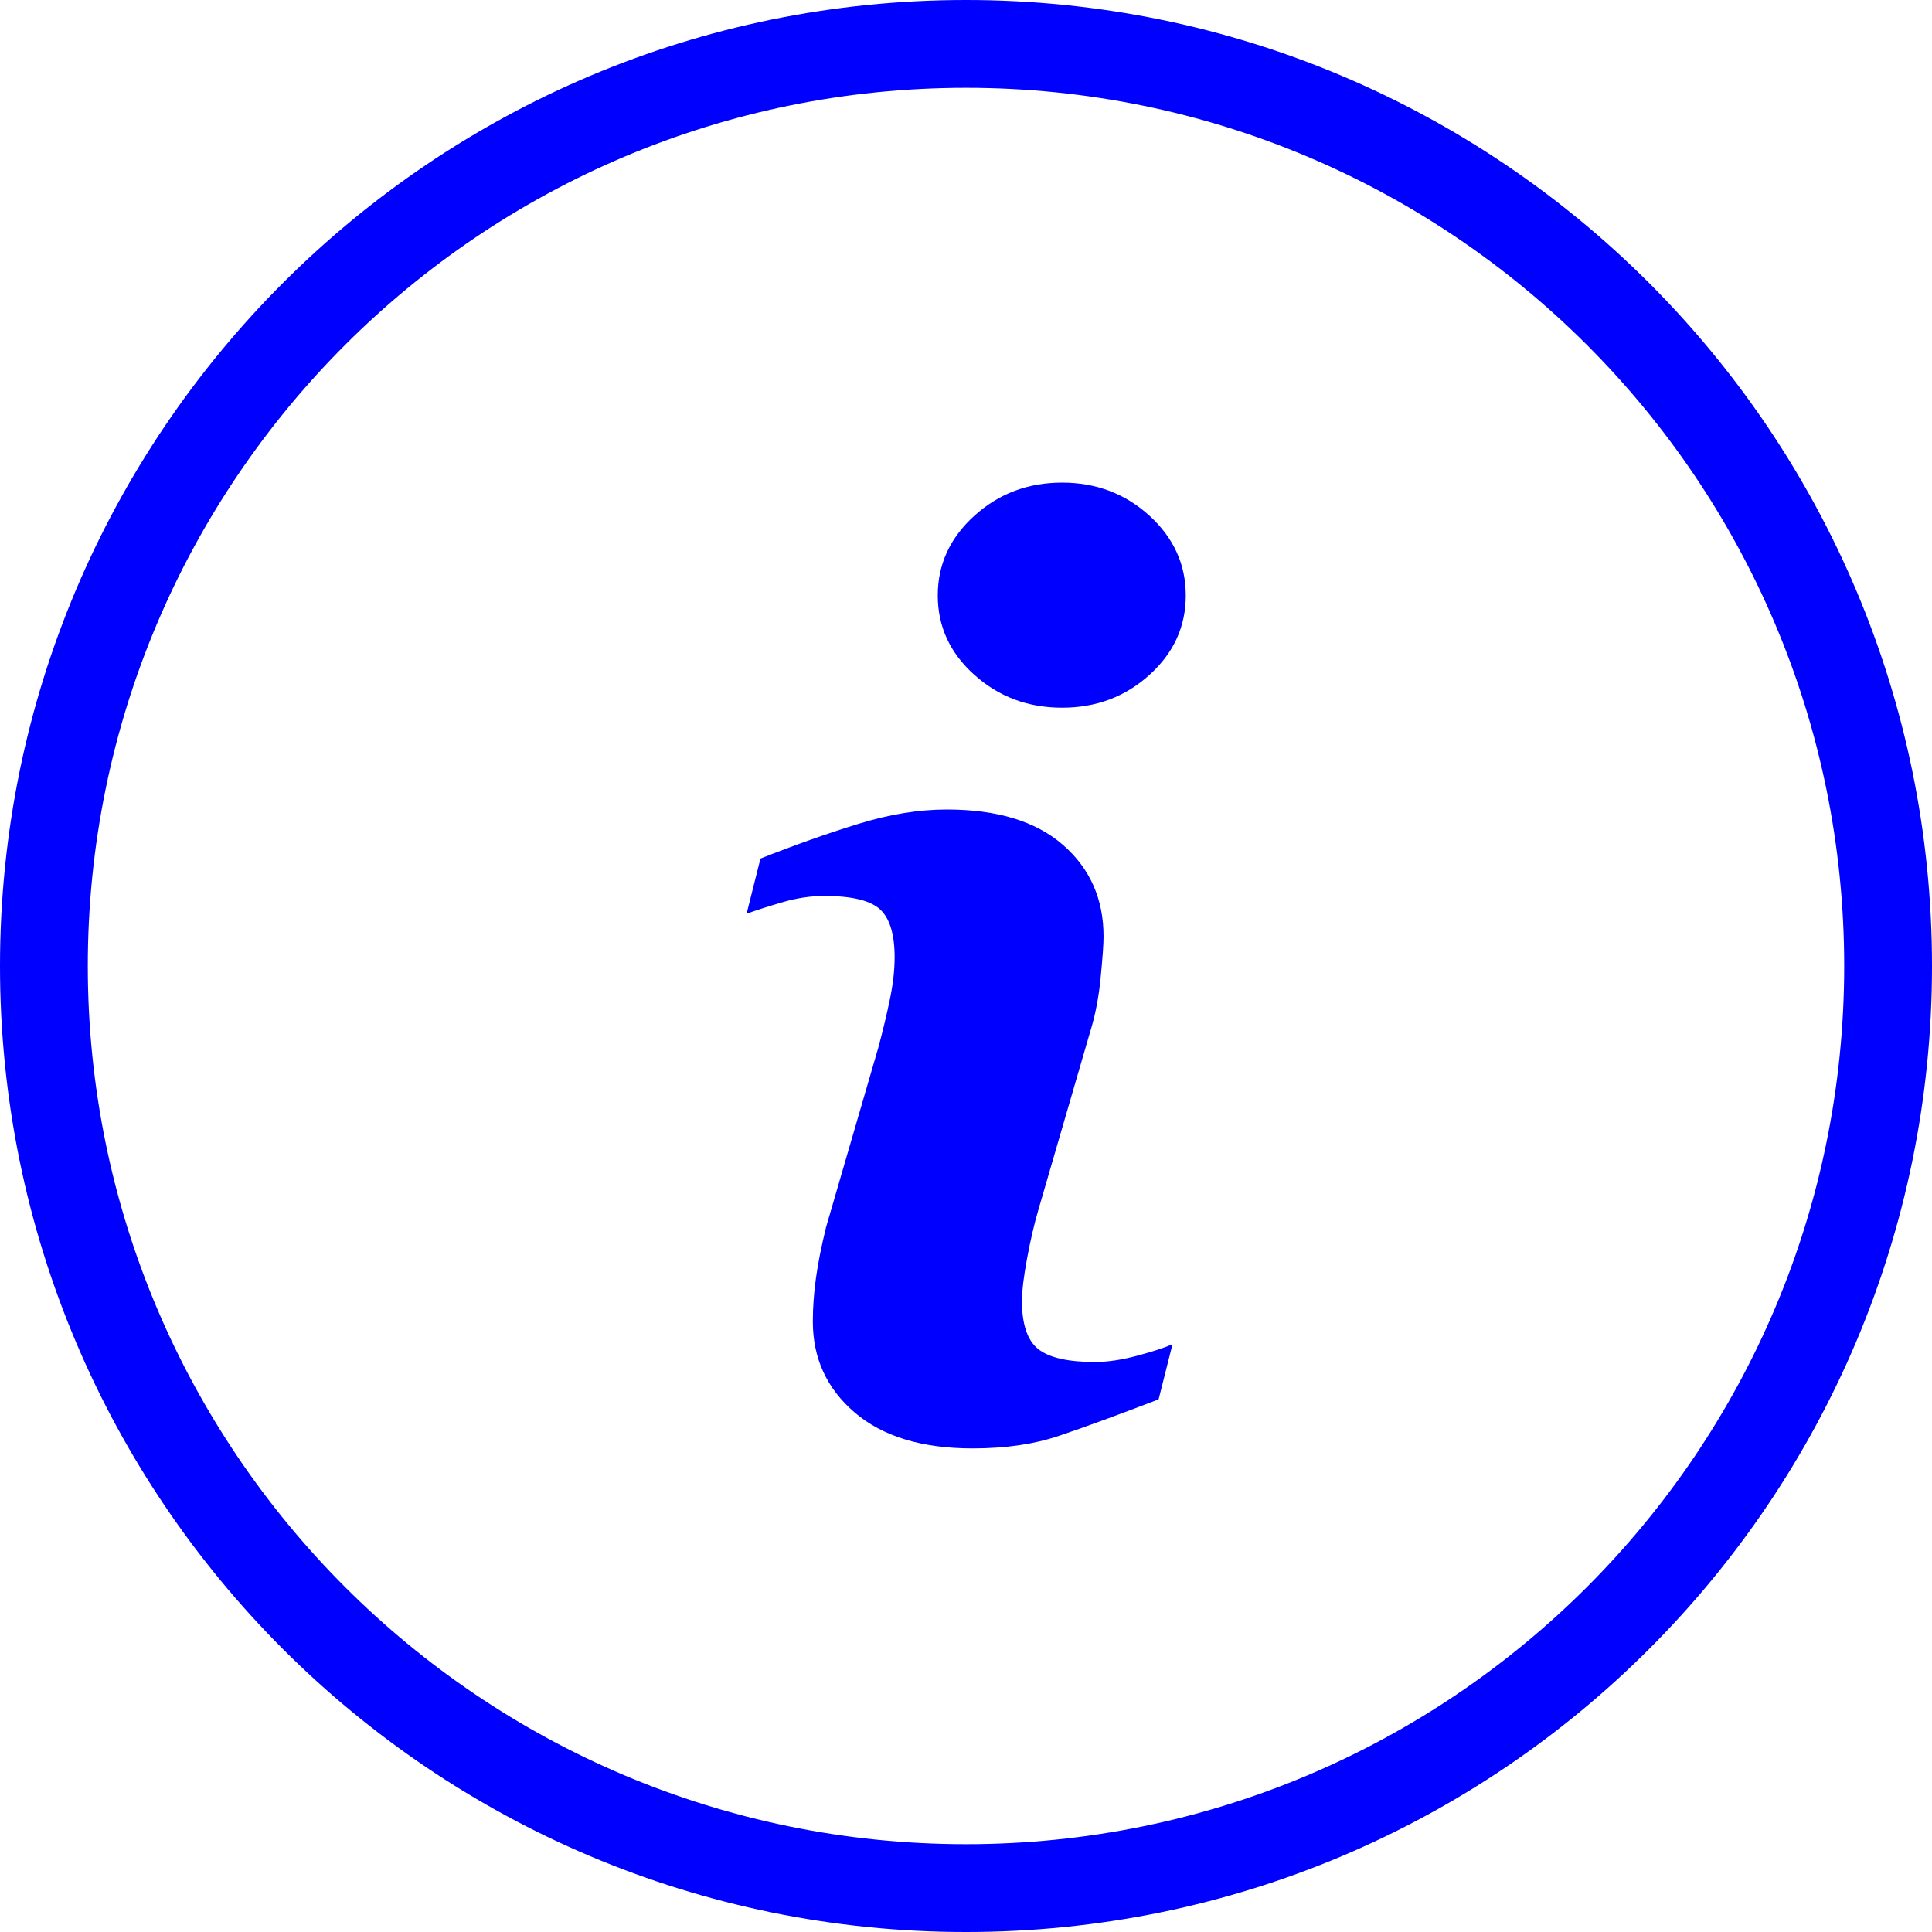
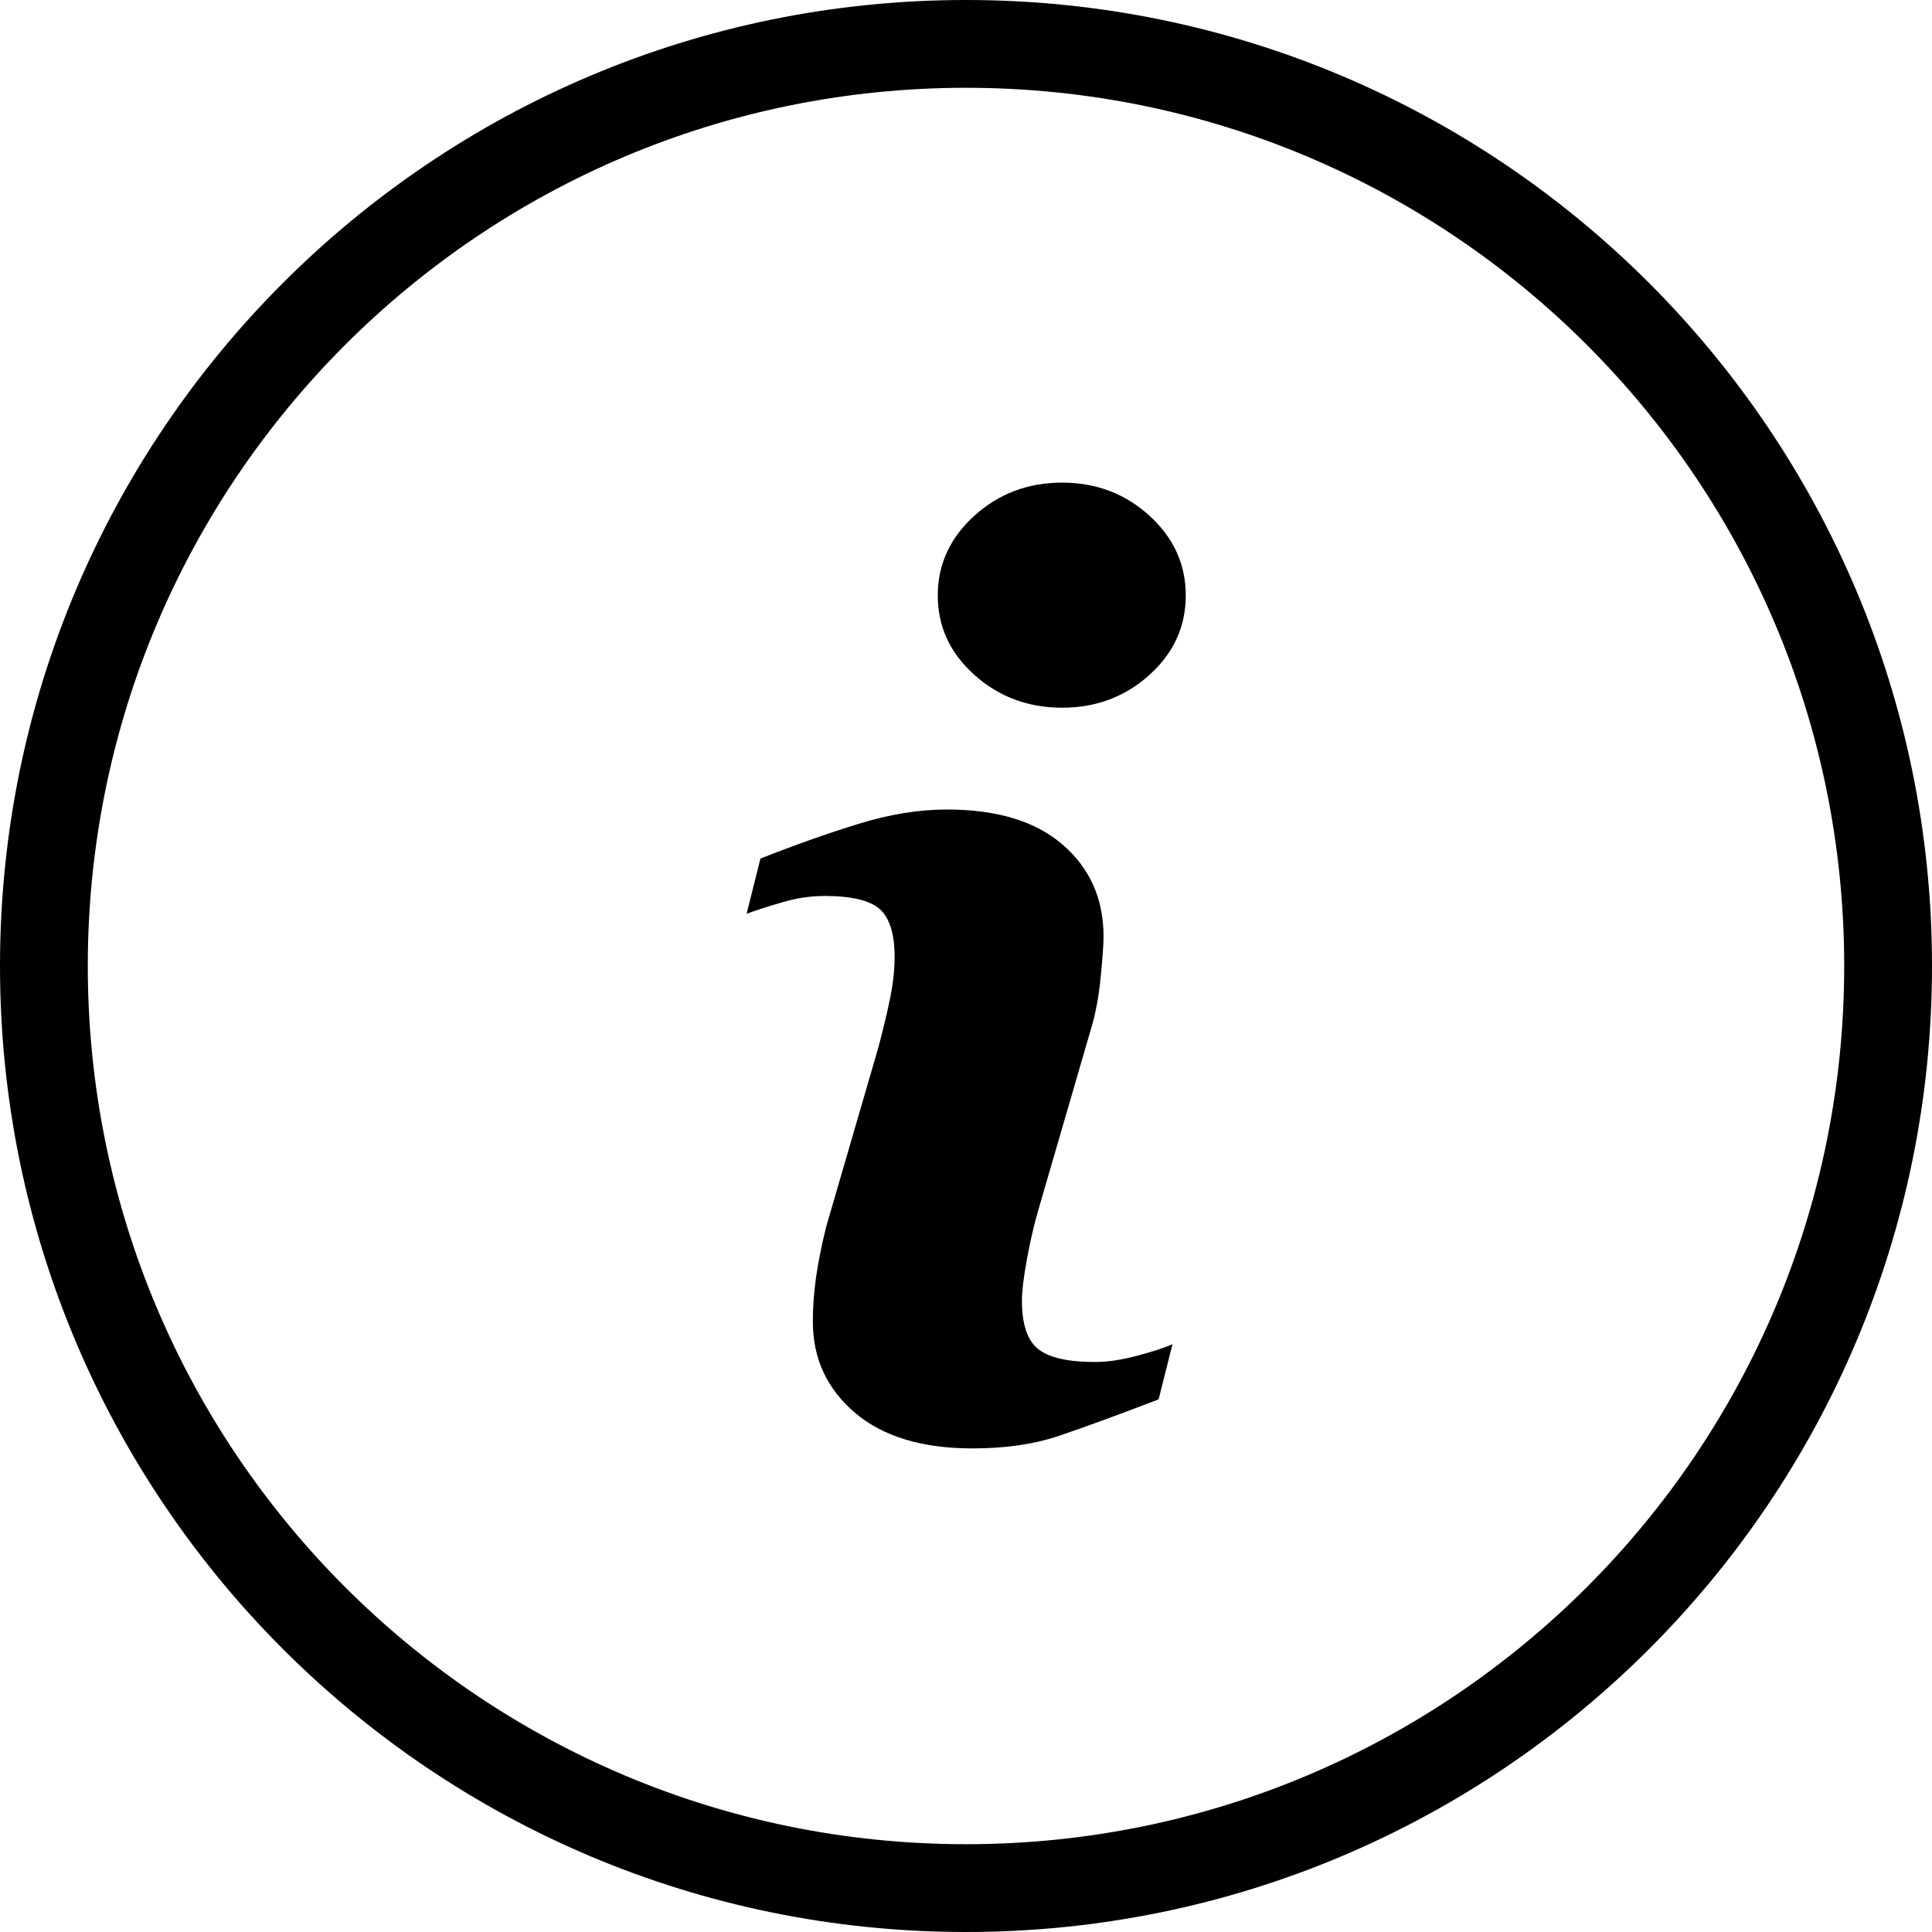
<svg xmlns="http://www.w3.org/2000/svg" width="36px" height="36px" viewBox="0 0 36 36" version="1.1">
  <defs />
  <g id="Page-1" stroke="none" stroke-width="1" fill="none" fill-rule="evenodd">
-     <g id="Icons" transform="translate(-424, -200)" fill="#00f">
+     <g id="Icons" transform="translate(-424, -200)" fill="#000">
      <path d="M444.404,225.379 C443.903,225.379 443.55,225.299 443.347,225.139 C443.144,224.978 443.042,224.678 443.042,224.236 C443.042,224.06 443.073,223.802 443.136,223.459 C443.199,223.117 443.27,222.812 443.348,222.545 L444.315,219.22 C444.41,218.916 444.474,218.58 444.509,218.215 C444.545,217.849 444.563,217.594 444.563,217.449 C444.563,216.748 444.309,216.18 443.803,215.74 C443.297,215.302 442.577,215.084 441.643,215.084 C441.125,215.084 440.576,215.173 439.995,215.352 C439.414,215.531 438.806,215.747 438.17,215.998 L437.912,217.026 C438.1,216.958 438.326,216.886 438.59,216.809 C438.852,216.733 439.11,216.695 439.361,216.695 C439.873,216.695 440.218,216.779 440.4,216.946 C440.58,217.114 440.67,217.411 440.67,217.838 C440.67,218.074 440.641,218.335 440.582,218.62 C440.523,218.905 440.45,219.209 440.364,219.528 L439.393,222.865 C439.307,223.215 439.244,223.53 439.205,223.808 C439.166,224.086 439.146,224.359 439.146,224.625 C439.146,225.31 439.406,225.876 439.928,226.322 C440.45,226.767 441.18,226.989 442.121,226.989 C442.732,226.989 443.269,226.912 443.731,226.755 C444.194,226.6 444.814,226.372 445.589,226.075 L445.848,225.047 C445.715,225.108 445.499,225.179 445.202,225.259 C444.905,225.339 444.639,225.379 444.404,225.379 L444.404,225.379 Z M442,200 C432.059,200 424,208.06 424,218 C424,227.941 432.059,236 442,236 C451.941,236 460,227.941 460,218 C460,208.06 451.941,200 442,200 L442,200 Z M442,234.364 C432.962,234.364 425.636,227.038 425.636,218 C425.636,208.962 432.962,201.636 442,201.636 C451.038,201.636 458.364,208.962 458.364,218 C458.364,227.038 451.038,234.364 442,234.364 L442,234.364 Z M443.791,208.993 C443.155,208.993 442.61,209.199 442.156,209.61 C441.701,210.022 441.474,210.518 441.474,211.095 C441.474,211.675 441.701,212.168 442.156,212.575 C442.61,212.983 443.155,213.187 443.791,213.187 C444.425,213.187 444.968,212.983 445.419,212.575 C445.87,212.168 446.095,211.675 446.095,211.095 C446.095,210.518 445.87,210.022 445.419,209.61 C444.968,209.199 444.425,208.993 443.791,208.993 L443.791,208.993 Z" id="info" />
    </g>
  </g>
</svg>
